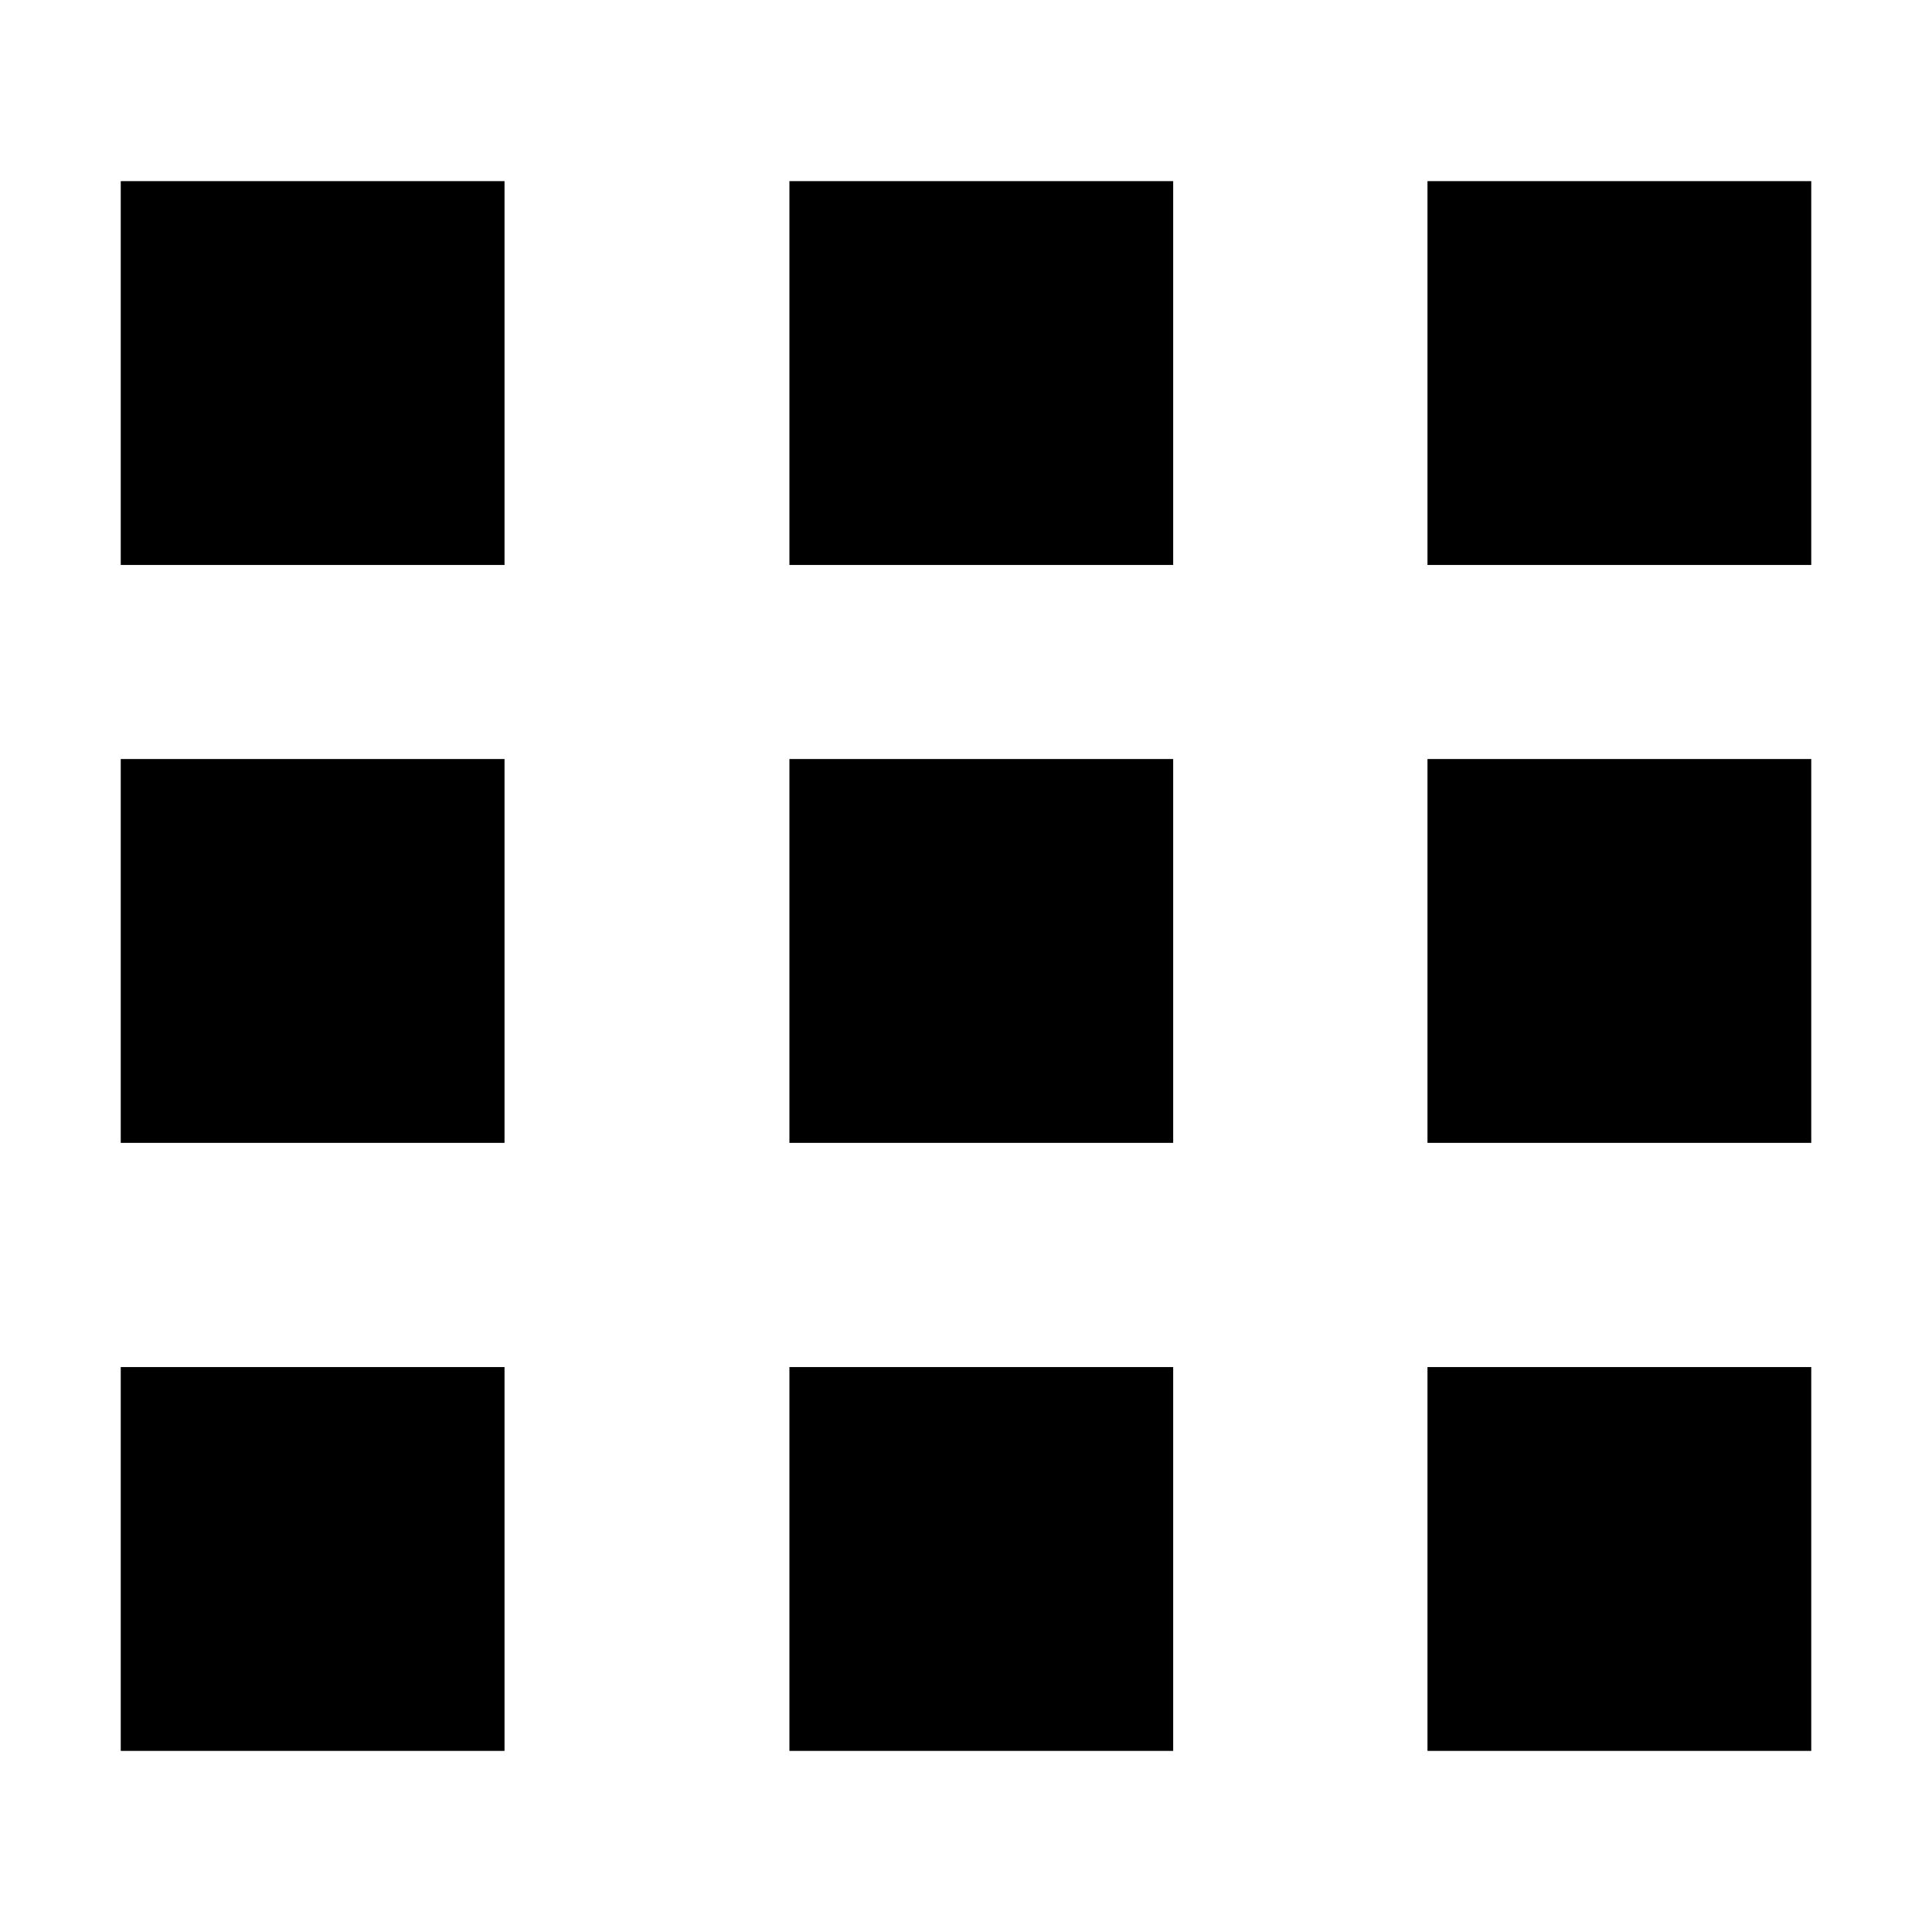
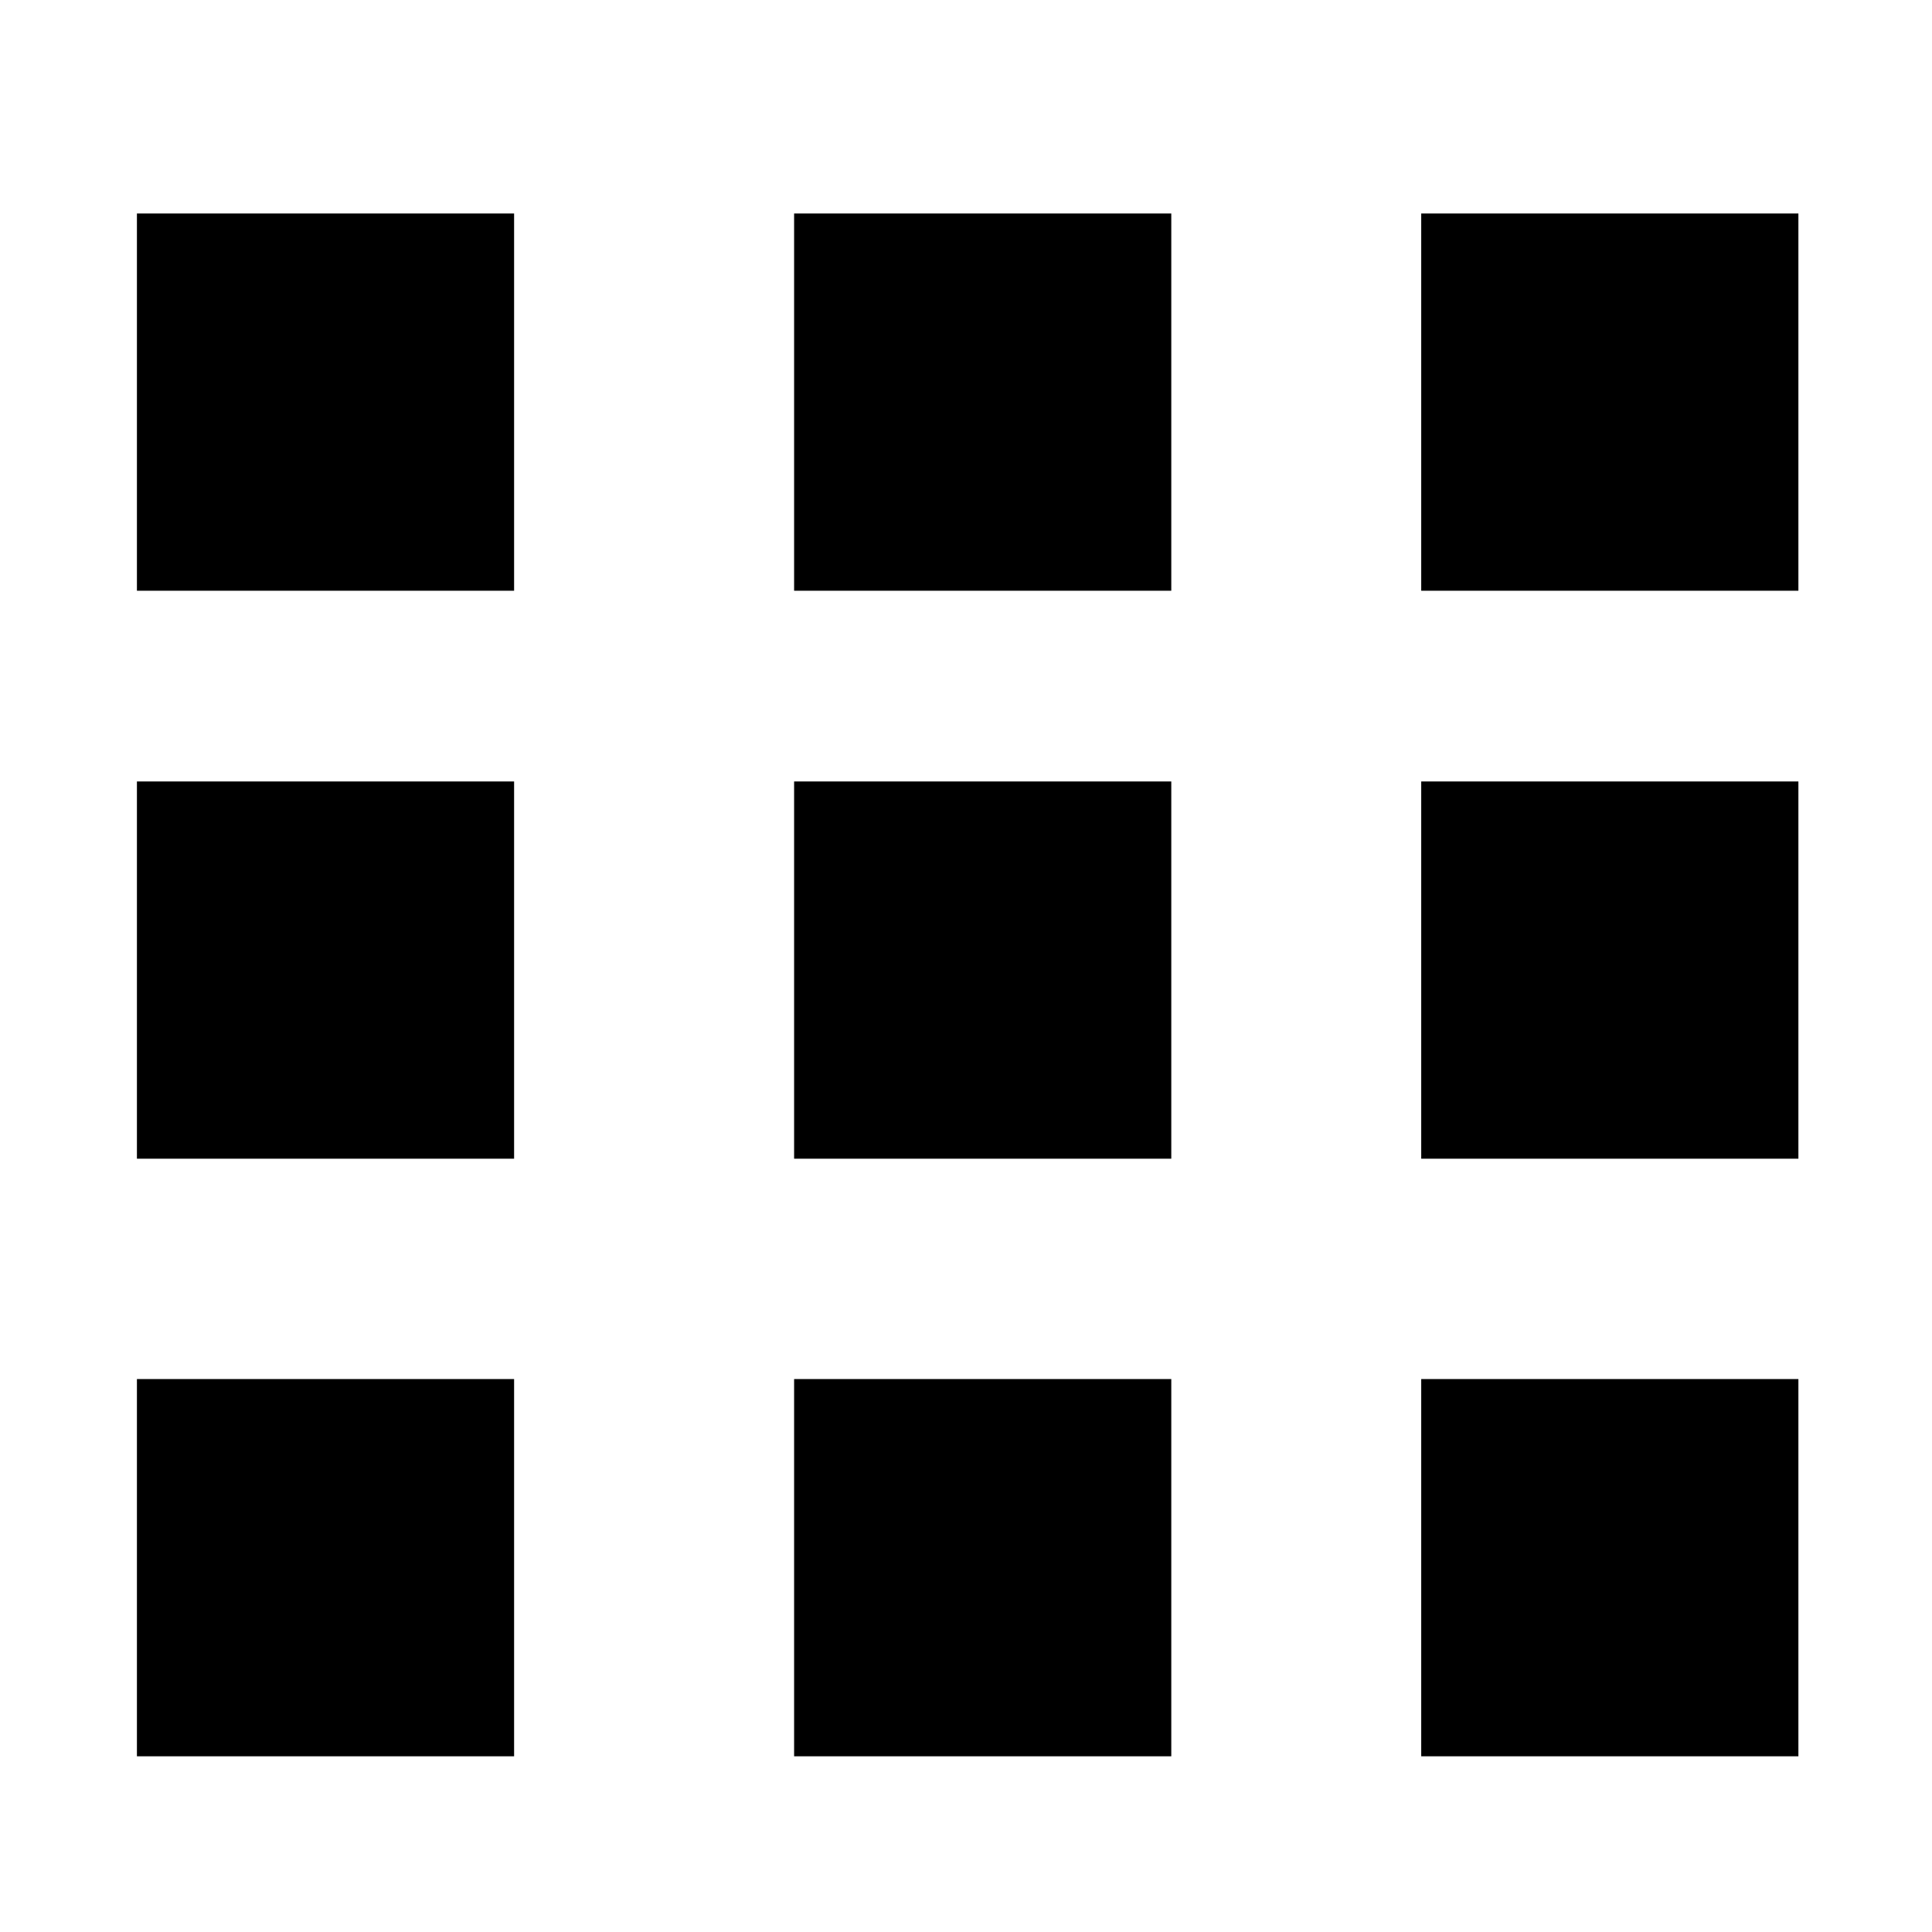
<svg xmlns="http://www.w3.org/2000/svg" xmlns:xlink="http://www.w3.org/1999/xlink" version="1.1" id="svg2" height="16" width="16">
  <defs id="defs4">
    <radialGradient r="7.228" fy="73.616" fx="6.703" cy="73.616" cx="6.703" gradientTransform="matrix(3.908961,0,0,1.502578,80.67641,12.80453)" gradientUnits="userSpaceOnUse" id="radialGradient3408" xlink:href="#linearGradient10691-3-3" />
    <radialGradient r="7.228" fy="73.616" fx="6.703" cy="73.616" cx="6.703" gradientTransform="matrix(3.908961,0,0,1.502578,40.53111,12.66586)" gradientUnits="userSpaceOnUse" id="radialGradient3405" xlink:href="#linearGradient10691-3" />
    <radialGradient r="7.228" fy="73.616" fx="6.703" cy="73.616" cx="6.703" gradientTransform="matrix(3.908961,0,0,1.502578,2.371275,12.66583)" gradientUnits="userSpaceOnUse" id="radialGradient3402" xlink:href="#linearGradient10691" />
    <radialGradient r="7.228" fy="73.616" fx="6.703" cy="73.616" cx="6.703" gradientTransform="matrix(3.908961,0,0,1.502578,1.987759,13.43286)" gradientUnits="userSpaceOnUse" id="radialGradient3391" xlink:href="#linearGradient10691" />
    <radialGradient r="7.228" fy="73.616" fx="6.703" cy="73.616" cx="6.703" gradientTransform="matrix(3.908961,0,0,1.502578,40.14759,13.04937)" gradientUnits="userSpaceOnUse" id="radialGradient3389" xlink:href="#linearGradient10691-3" />
    <radialGradient r="7.228" fy="73.616" fx="6.703" cy="73.616" cx="6.703" gradientTransform="matrix(3.908961,0,0,1.502578,81.89289,12.73859)" gradientUnits="userSpaceOnUse" id="radialGradient3387" xlink:href="#linearGradient10691-3-3" />
    <radialGradient xlink:href="#linearGradient10691-3-3" id="radialGradient3355" gradientUnits="userSpaceOnUse" gradientTransform="matrix(3.908961,0,0,1.502578,81.89289,12.73859)" cx="6.703" cy="73.616" fx="6.703" fy="73.616" r="7.228" />
    <linearGradient id="linearGradient10691-3-3">
      <stop offset="0" style="stop-color:#000000;stop-opacity:1" id="stop10693-3-7" />
      <stop offset="1" style="stop-color:#000000;stop-opacity:0" id="stop10695-6-8" />
    </linearGradient>
    <radialGradient xlink:href="#linearGradient10691-3-3" id="radialGradient3321-6" gradientUnits="userSpaceOnUse" gradientTransform="matrix(3.908961,0,0,1.502578,40.14759,13.04937)" cx="6.703" cy="73.616" fx="6.703" fy="73.616" r="7.228" />
    <radialGradient xlink:href="#linearGradient10691-3" id="radialGradient3321" gradientUnits="userSpaceOnUse" gradientTransform="matrix(3.908961,0,0,1.502578,40.14759,13.04937)" cx="6.703" cy="73.616" fx="6.703" fy="73.616" r="7.228" />
    <linearGradient id="linearGradient10691-3">
      <stop offset="0" style="stop-color:#000000;stop-opacity:1" id="stop10693-3" />
      <stop offset="1" style="stop-color:#000000;stop-opacity:0" id="stop10695-6" />
    </linearGradient>
    <radialGradient xlink:href="#linearGradient10691-3" id="radialGradient3287-4" gradientUnits="userSpaceOnUse" gradientTransform="matrix(3.908961,0,0,1.502578,1.987759,13.43286)" cx="6.703" cy="73.616" fx="6.703" fy="73.616" r="7.228" />
    <radialGradient xlink:href="#linearGradient10691" id="radialGradient3287" gradientUnits="userSpaceOnUse" gradientTransform="matrix(3.908961,0,0,1.502578,1.987759,13.43286)" cx="6.703" cy="73.616" fx="6.703" fy="73.616" r="7.228" />
    <linearGradient id="linearGradient10691">
      <stop offset="0" style="stop-color:#000000;stop-opacity:1" id="stop10693" />
      <stop offset="1" style="stop-color:#000000;stop-opacity:0" id="stop10695" />
    </linearGradient>
    <radialGradient r="7.228" fy="73.616" fx="6.703" cy="73.616" cx="6.703" gradientTransform="matrix(0.7411493,0,0,0.2865228,-0.1333756,-6.97505)" gradientUnits="userSpaceOnUse" id="radialGradient3250" xlink:href="#linearGradient10691" />
  </defs>
  <g id="layer1" transform="translate(0,-1036.362)">
-     <g id="g3790" transform="matrix(0.2642108,0,0,0.2652899,-0.4531468,773.6629)">
+     <g id="g3790" transform="matrix(0.2596742,0,0,0.2607348,-0.2942673,778.4672)">
      <rect y="995.889" x="5.5" height="11.982" width="12.029" id="rect2985" style="fill-opacity:1" />
      <rect style="fill-opacity:1" id="rect6070" width="12.029" height="11.982" x="26.459" y="995.889" />
      <rect y="995.889" x="46.459" height="11.982" width="12.029" id="rect6072" style="fill-opacity:1" />
      <rect style="fill-opacity:1" id="rect6074" width="12.029" height="11.982" x="5.5" y="1013.929" />
      <rect y="1013.929" x="26.459" height="11.982" width="12.029" id="rect6076" style="fill-opacity:1" />
      <rect style="fill-opacity:1" id="rect6078" width="12.029" height="11.982" x="46.459" y="1013.929" />
      <rect y="1032.91" x="5.5" height="11.982" width="12.029" id="rect6080" style="fill-opacity:1" />
      <rect style="fill-opacity:1" id="rect6082" width="12.029" height="11.982" x="26.459" y="1032.91" />
      <rect y="1032.91" x="46.459" height="11.982" width="12.029" id="rect6084" style="fill-opacity:1" />
    </g>
  </g>
</svg>
